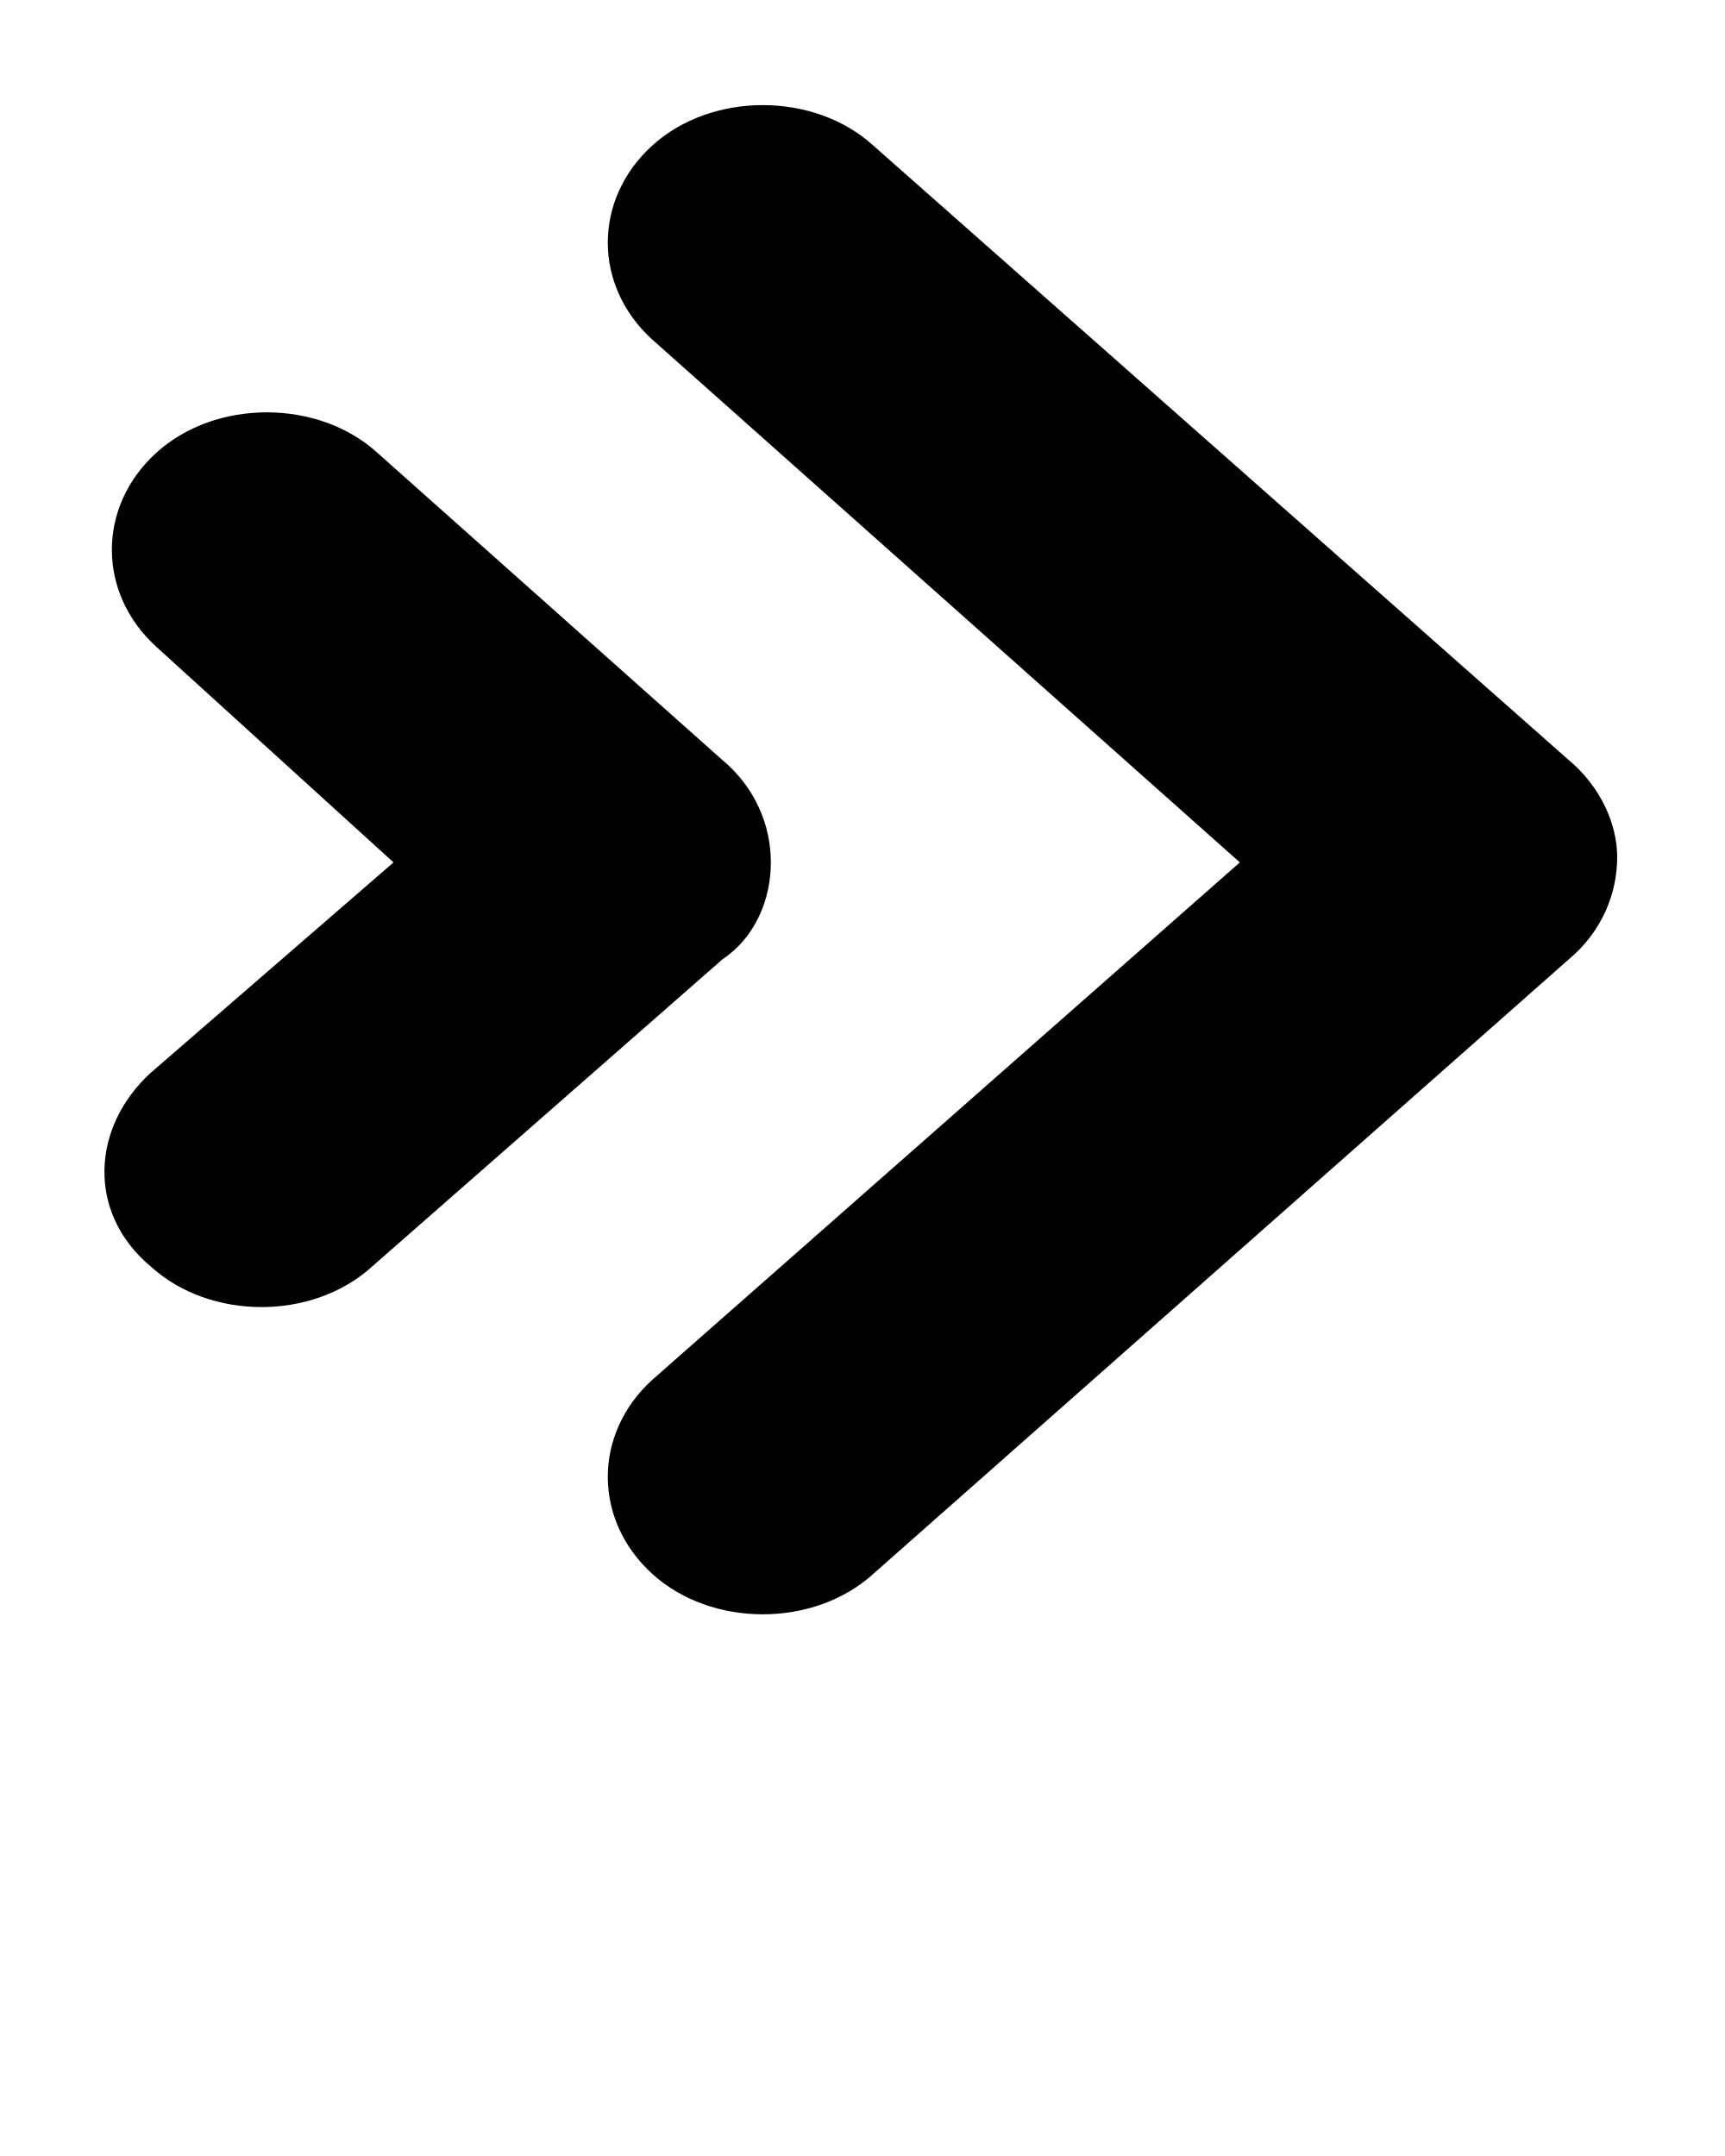
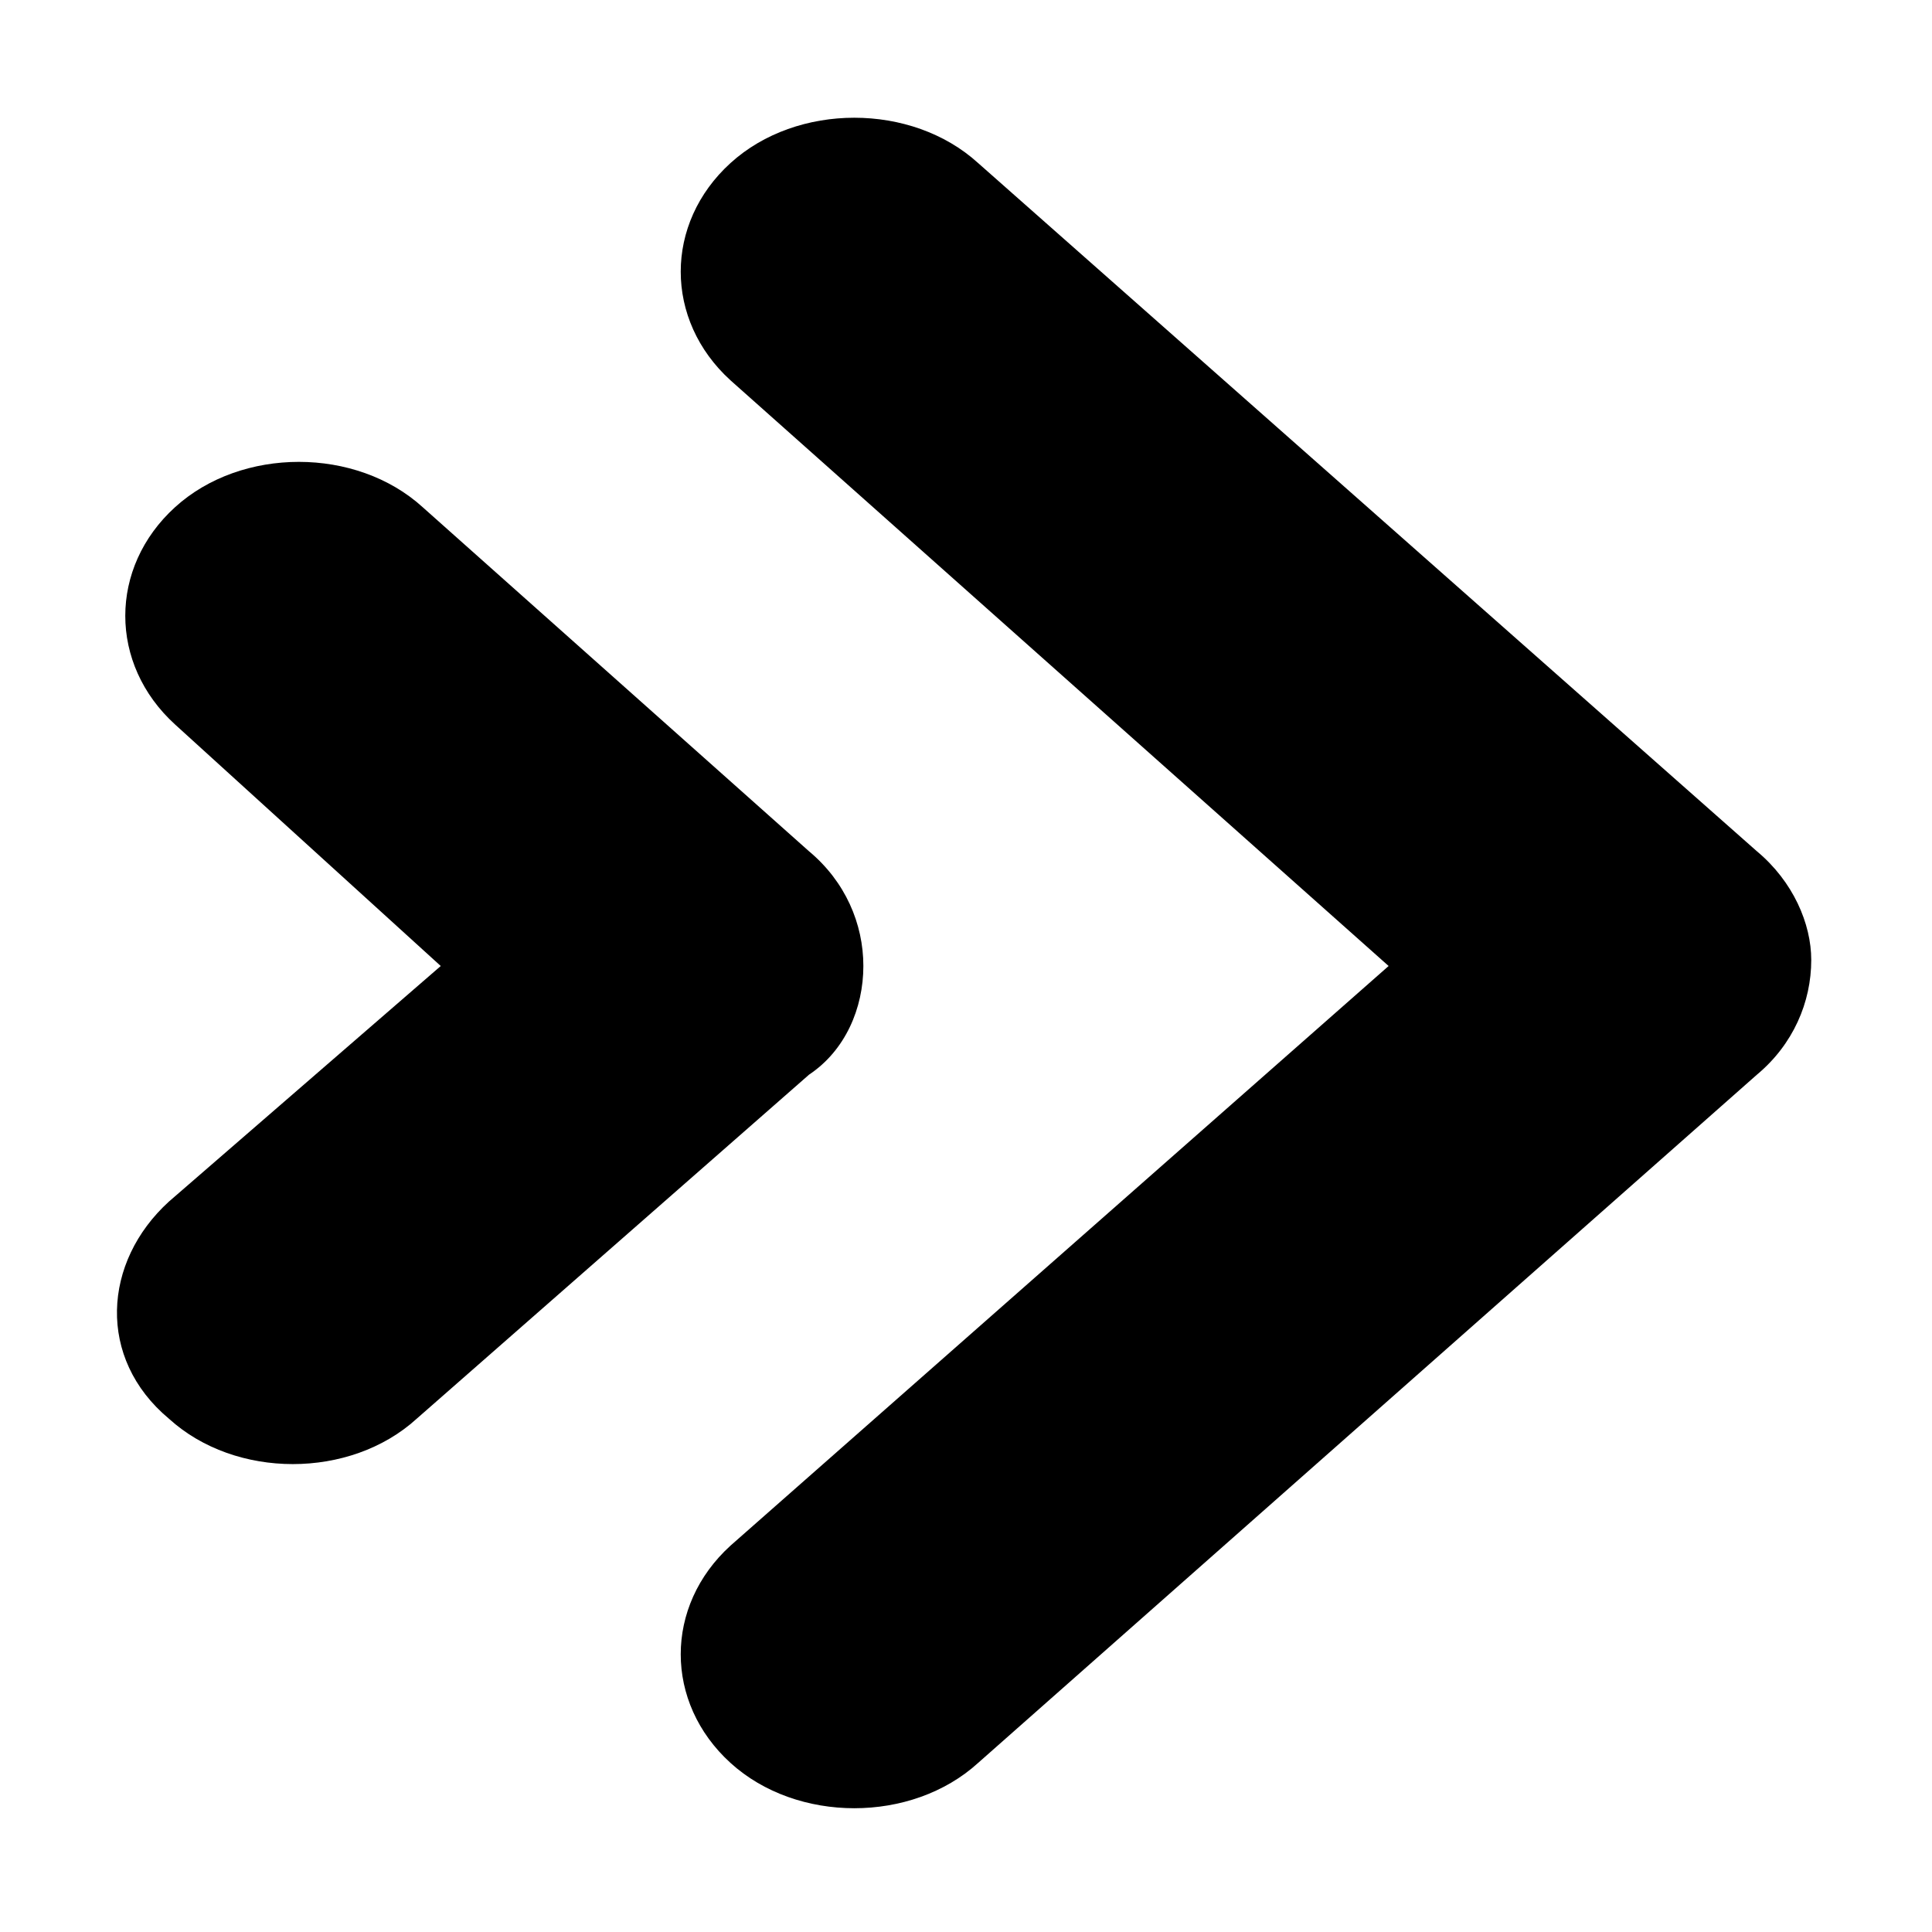
- <svg xmlns="http://www.w3.org/2000/svg" version="1.1" x="0px" y="0px" viewBox="0 0 32 40" style="enable-background:new 0 0 32 32;" xml:space="preserve">
+ <svg xmlns="http://www.w3.org/2000/svg" version="1.1" x="0px" y="0px" viewBox="0 0 32 32" style="enable-background:new 0 0 32 32;" xml:space="preserve">
  <path d="M29.1,14.1L16.2,2.7c-1.1-1-3-1-4.1,0c-1.1,1-1.1,2.6,0,3.6L23,16l-10.9,9.6c-1.1,1-1.1,2.6,0,3.6c1.1,1,3,1,4.1,0   l12.9-11.4c0.6-0.5,0.9-1.2,0.9-1.9C30,15.3,29.7,14.6,29.1,14.1z" />
  <path d="M14.3,16c0-0.7-0.3-1.4-0.9-1.9L7,8.4c-1.1-1-3-1-4.1,0c-1.1,1-1.1,2.6,0,3.6L7.3,16l-4.5,3.9c-1.1,1-1.2,2.6,0,3.6   c1.1,1,3,1,4.1,0l6.5-5.7C14,17.4,14.3,16.7,14.3,16z" />
</svg>
